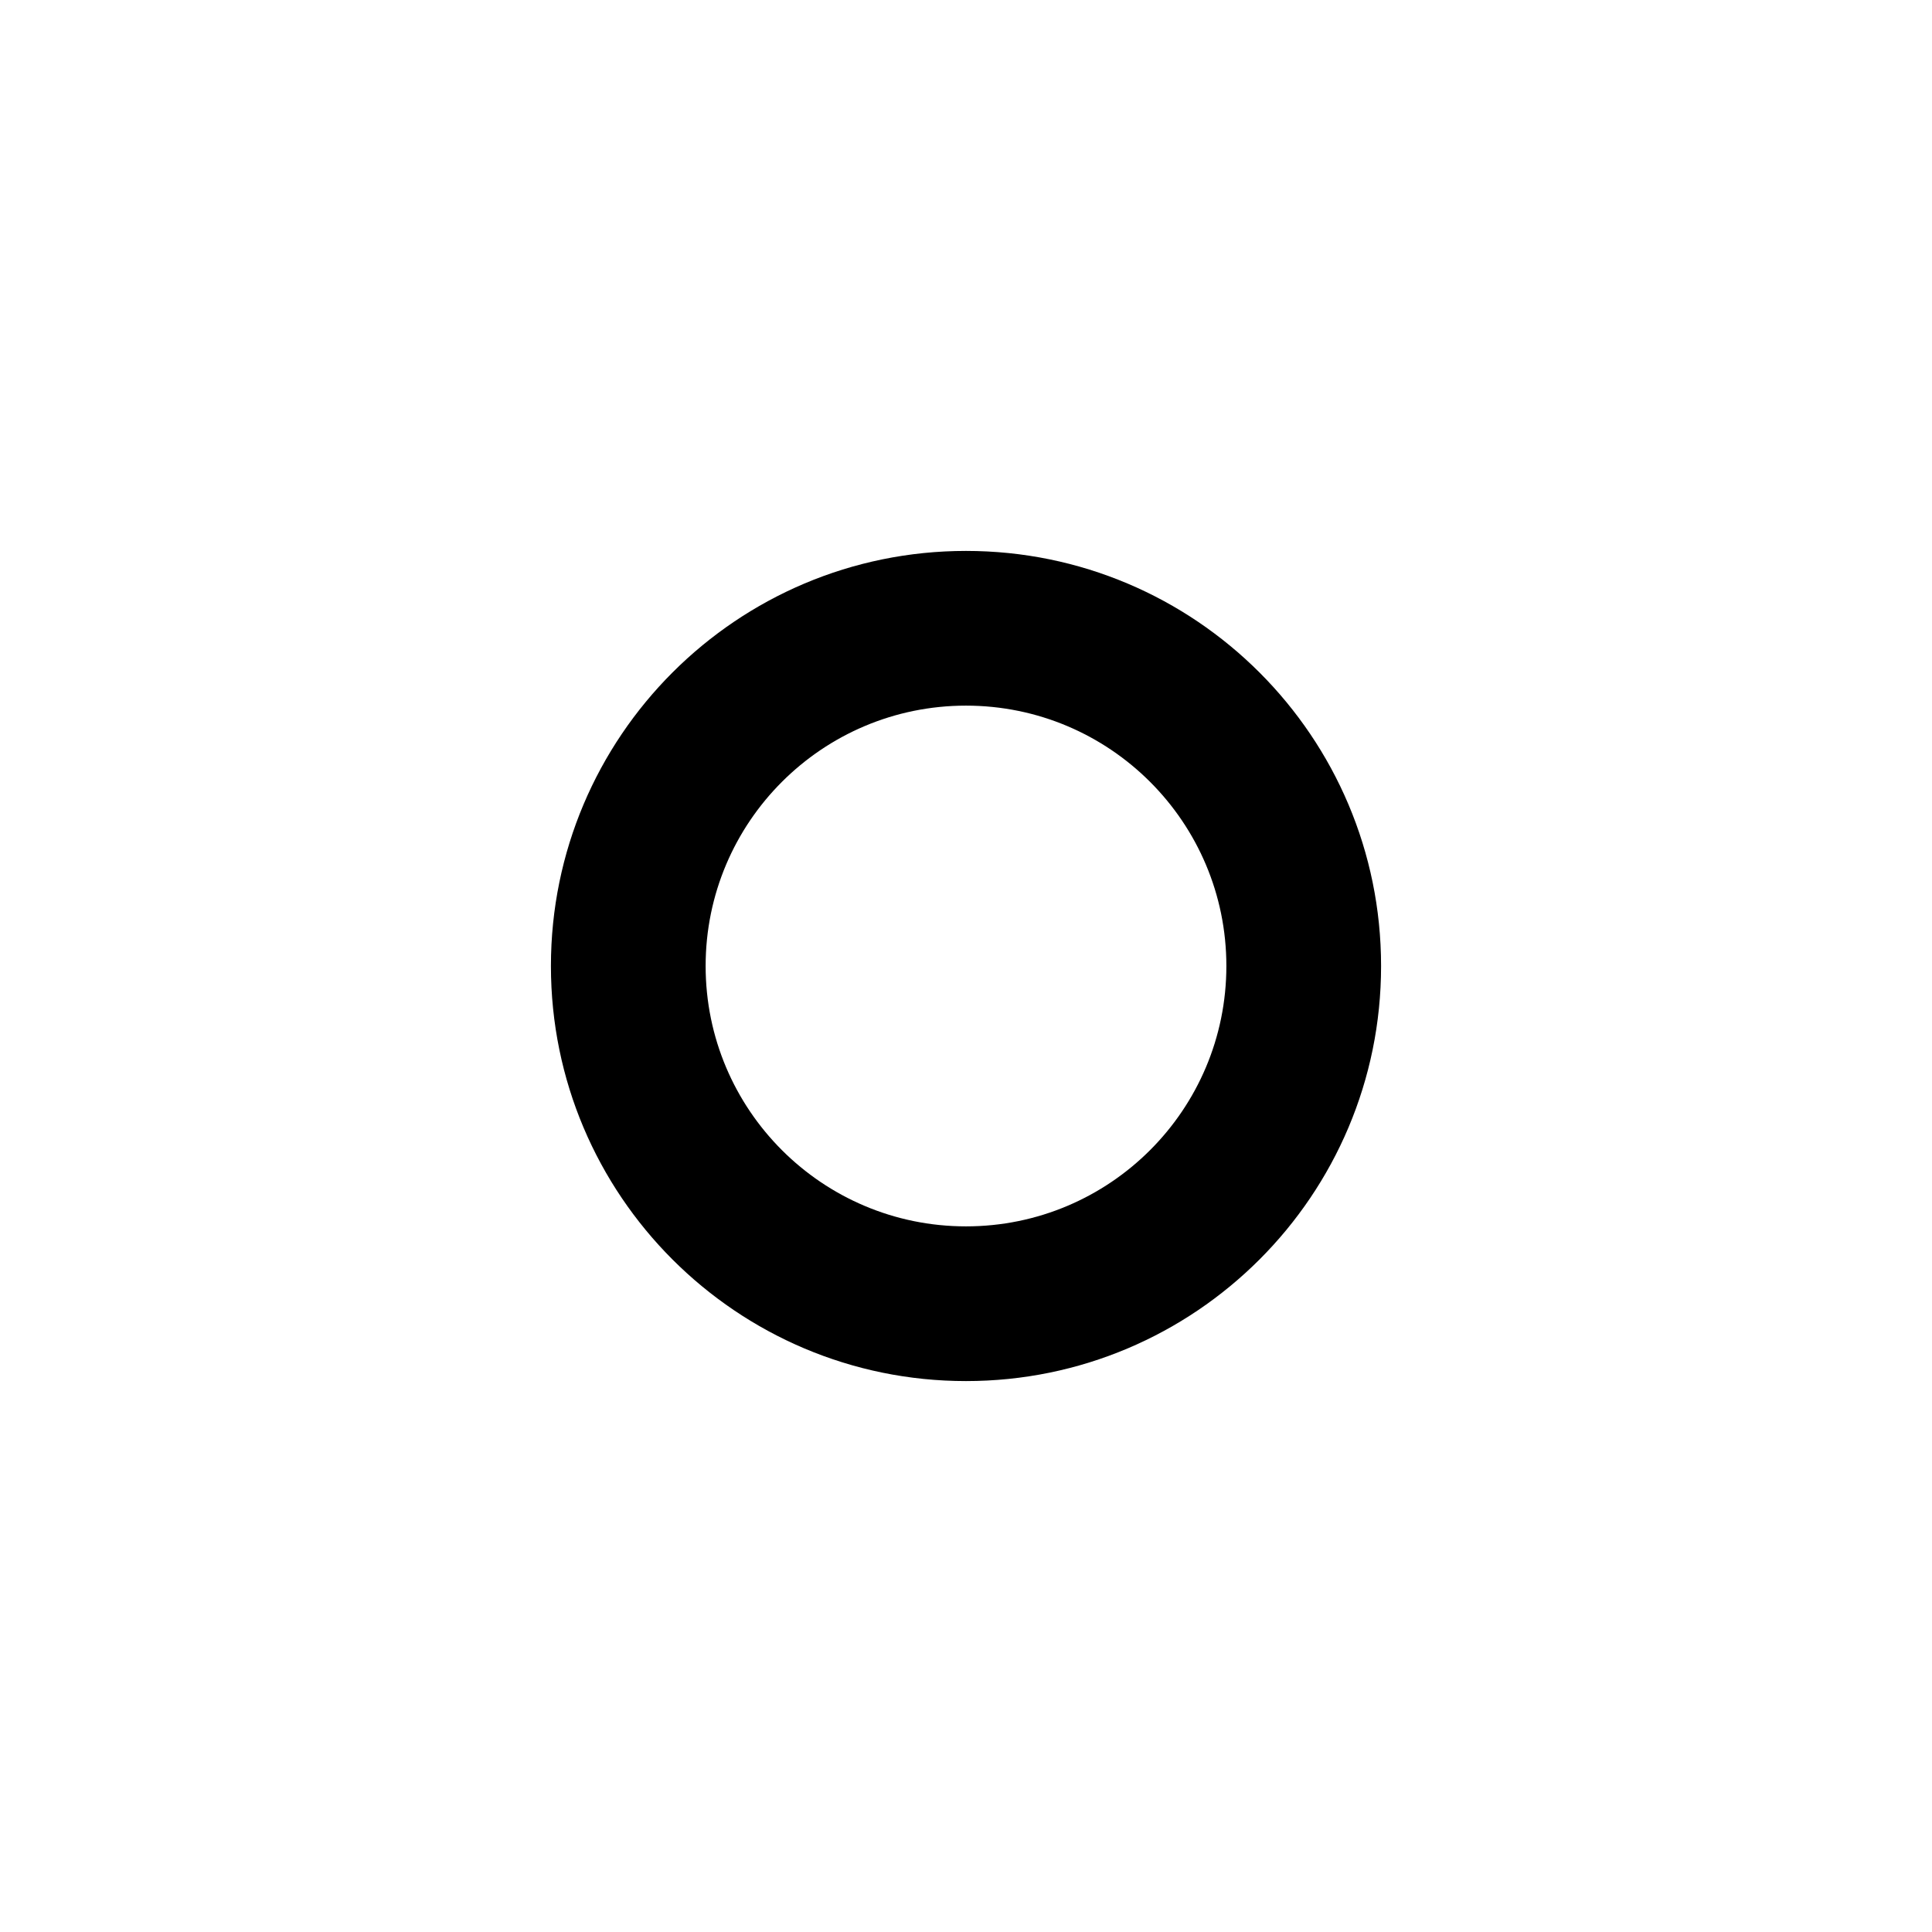
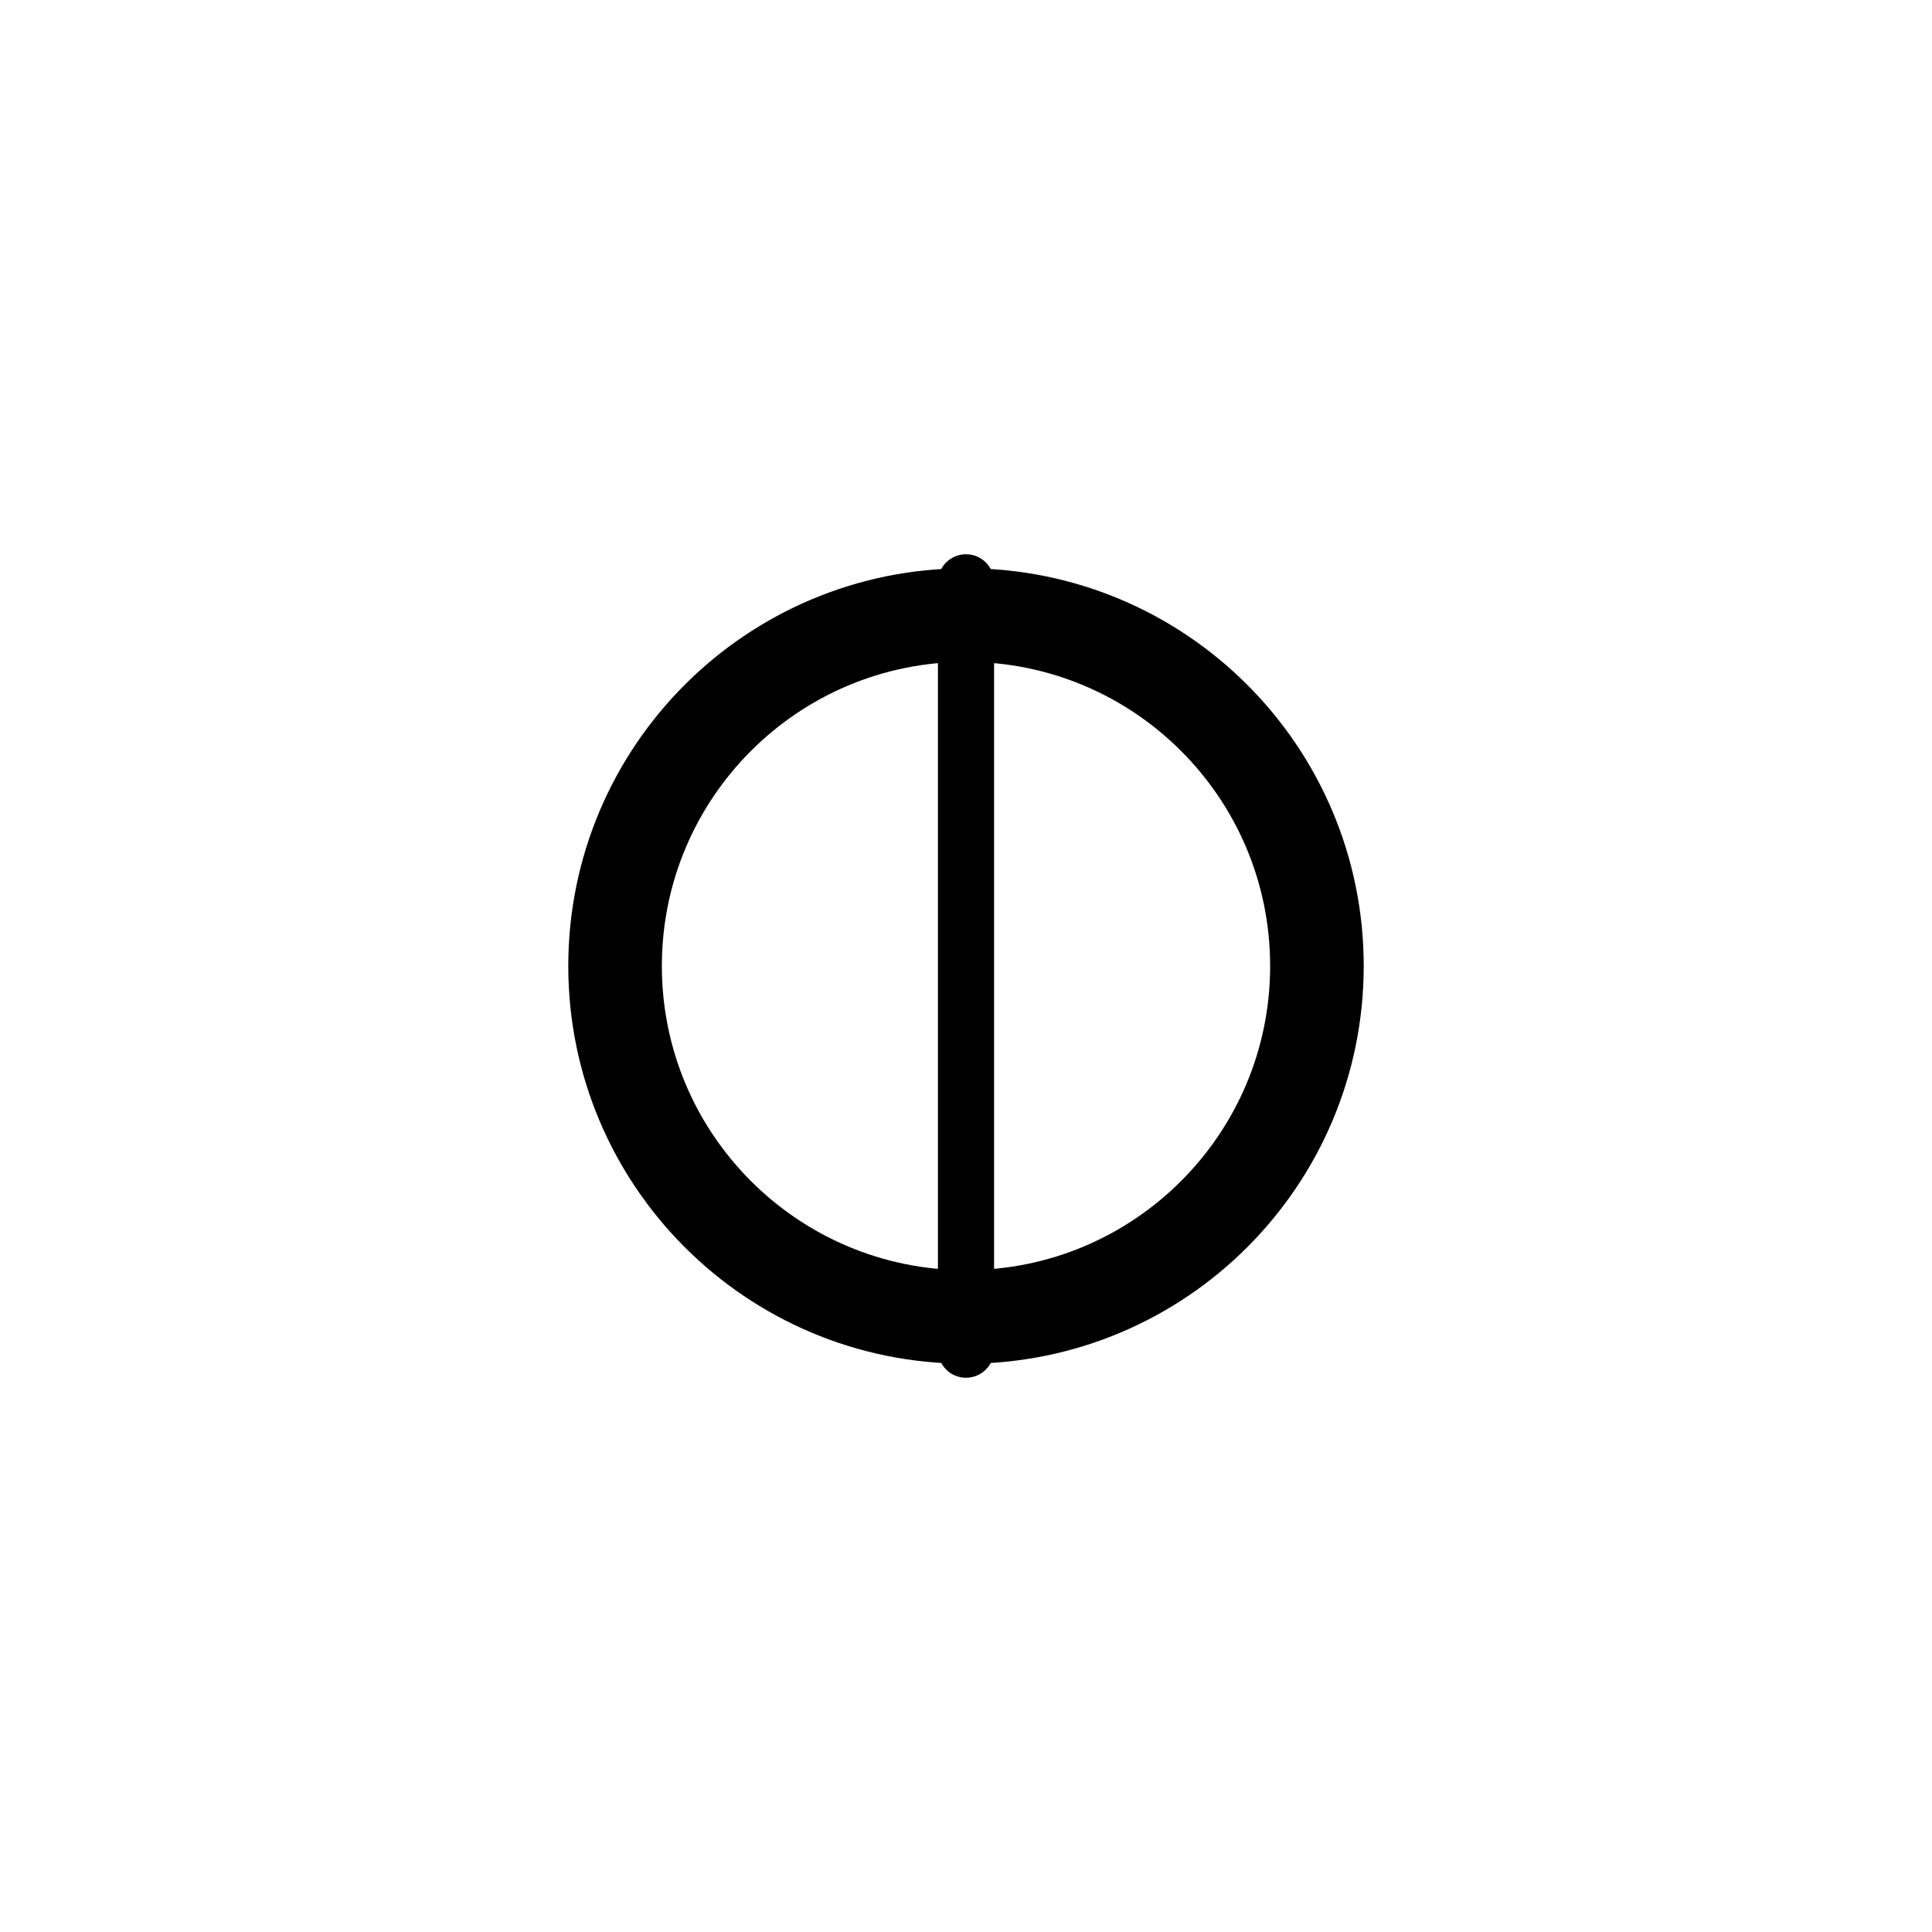
<svg xmlns="http://www.w3.org/2000/svg" viewBox="0 0 1024 1024" width="1024" height="1024">
-   <path fill-rule="evenodd" d="M 512 292        a 220 220 0 1 0 0.001 0 z        M 512 374        a 138 138 0 1 1 -0.001 0 z" fill="#000000" />
+   <g transform="translate(512 512) scale(0.62) translate(-512 -512)">
+     <rect x="488" y="160" width="48" height="704" rx="24" ry="24" fill="#000000" />
+     <circle cx="512" cy="512" r="300" fill="none" stroke="#000000" stroke-width="80" />
+   </g>
</svg>
